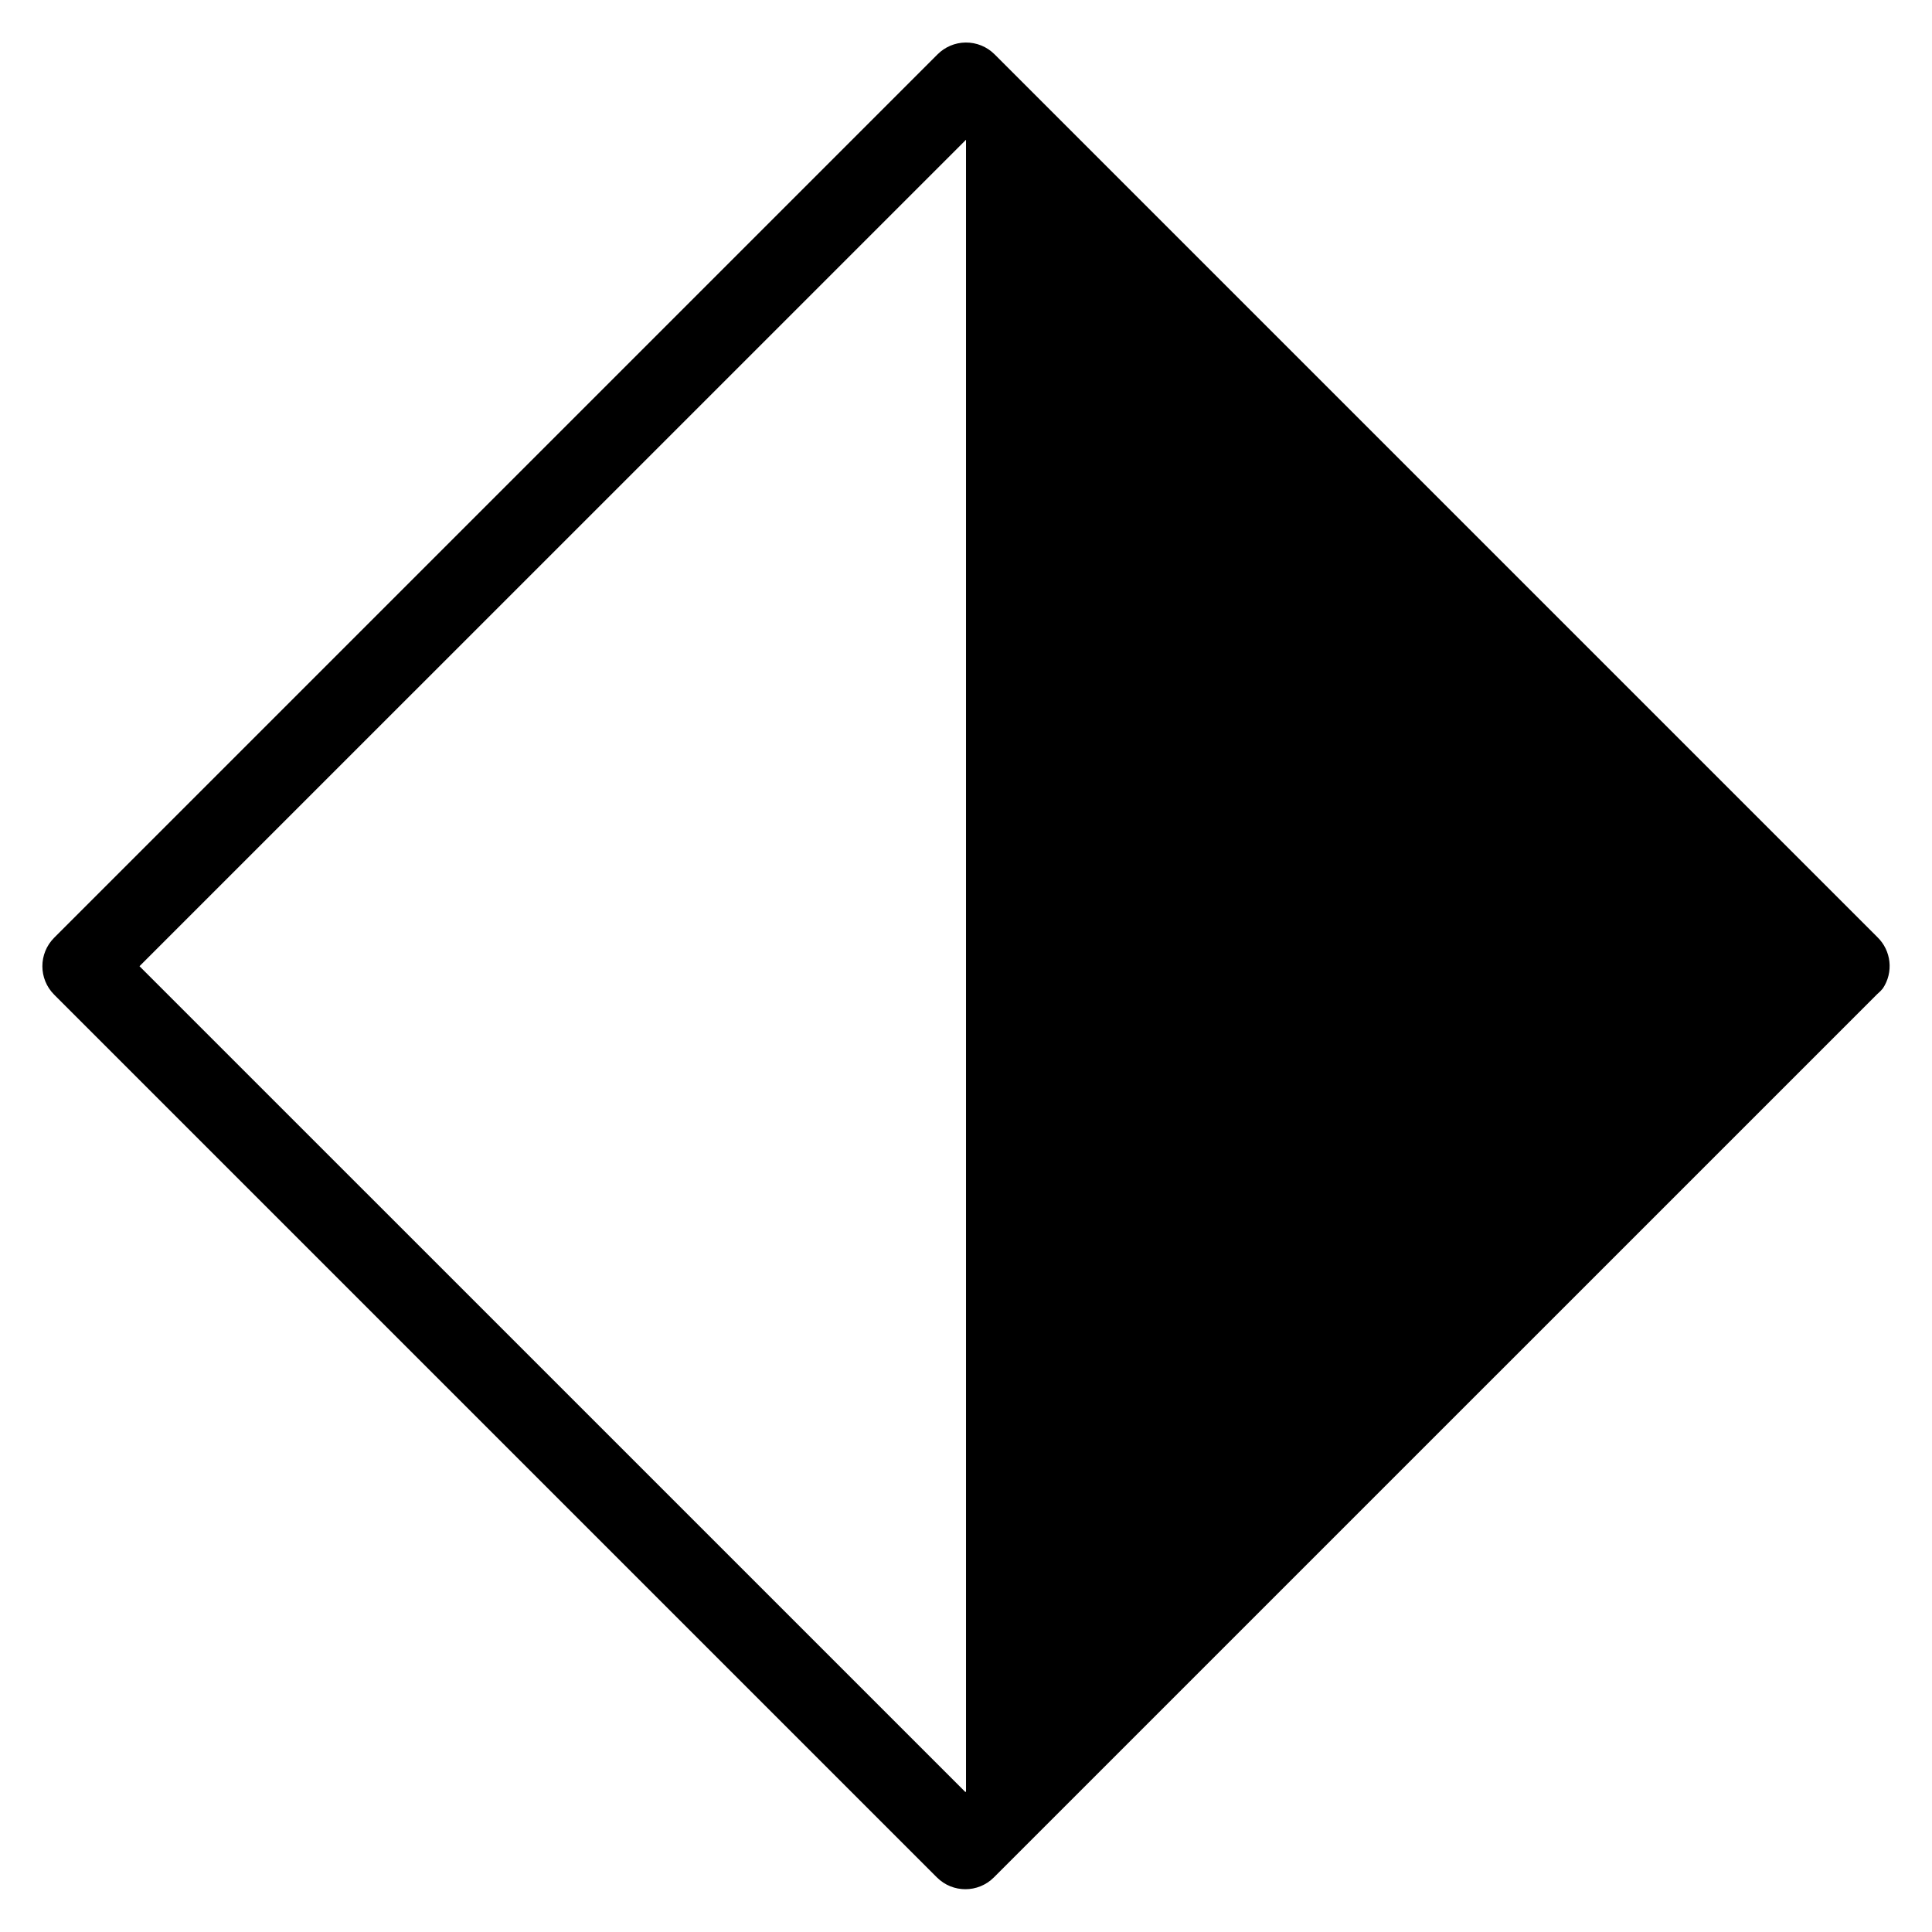
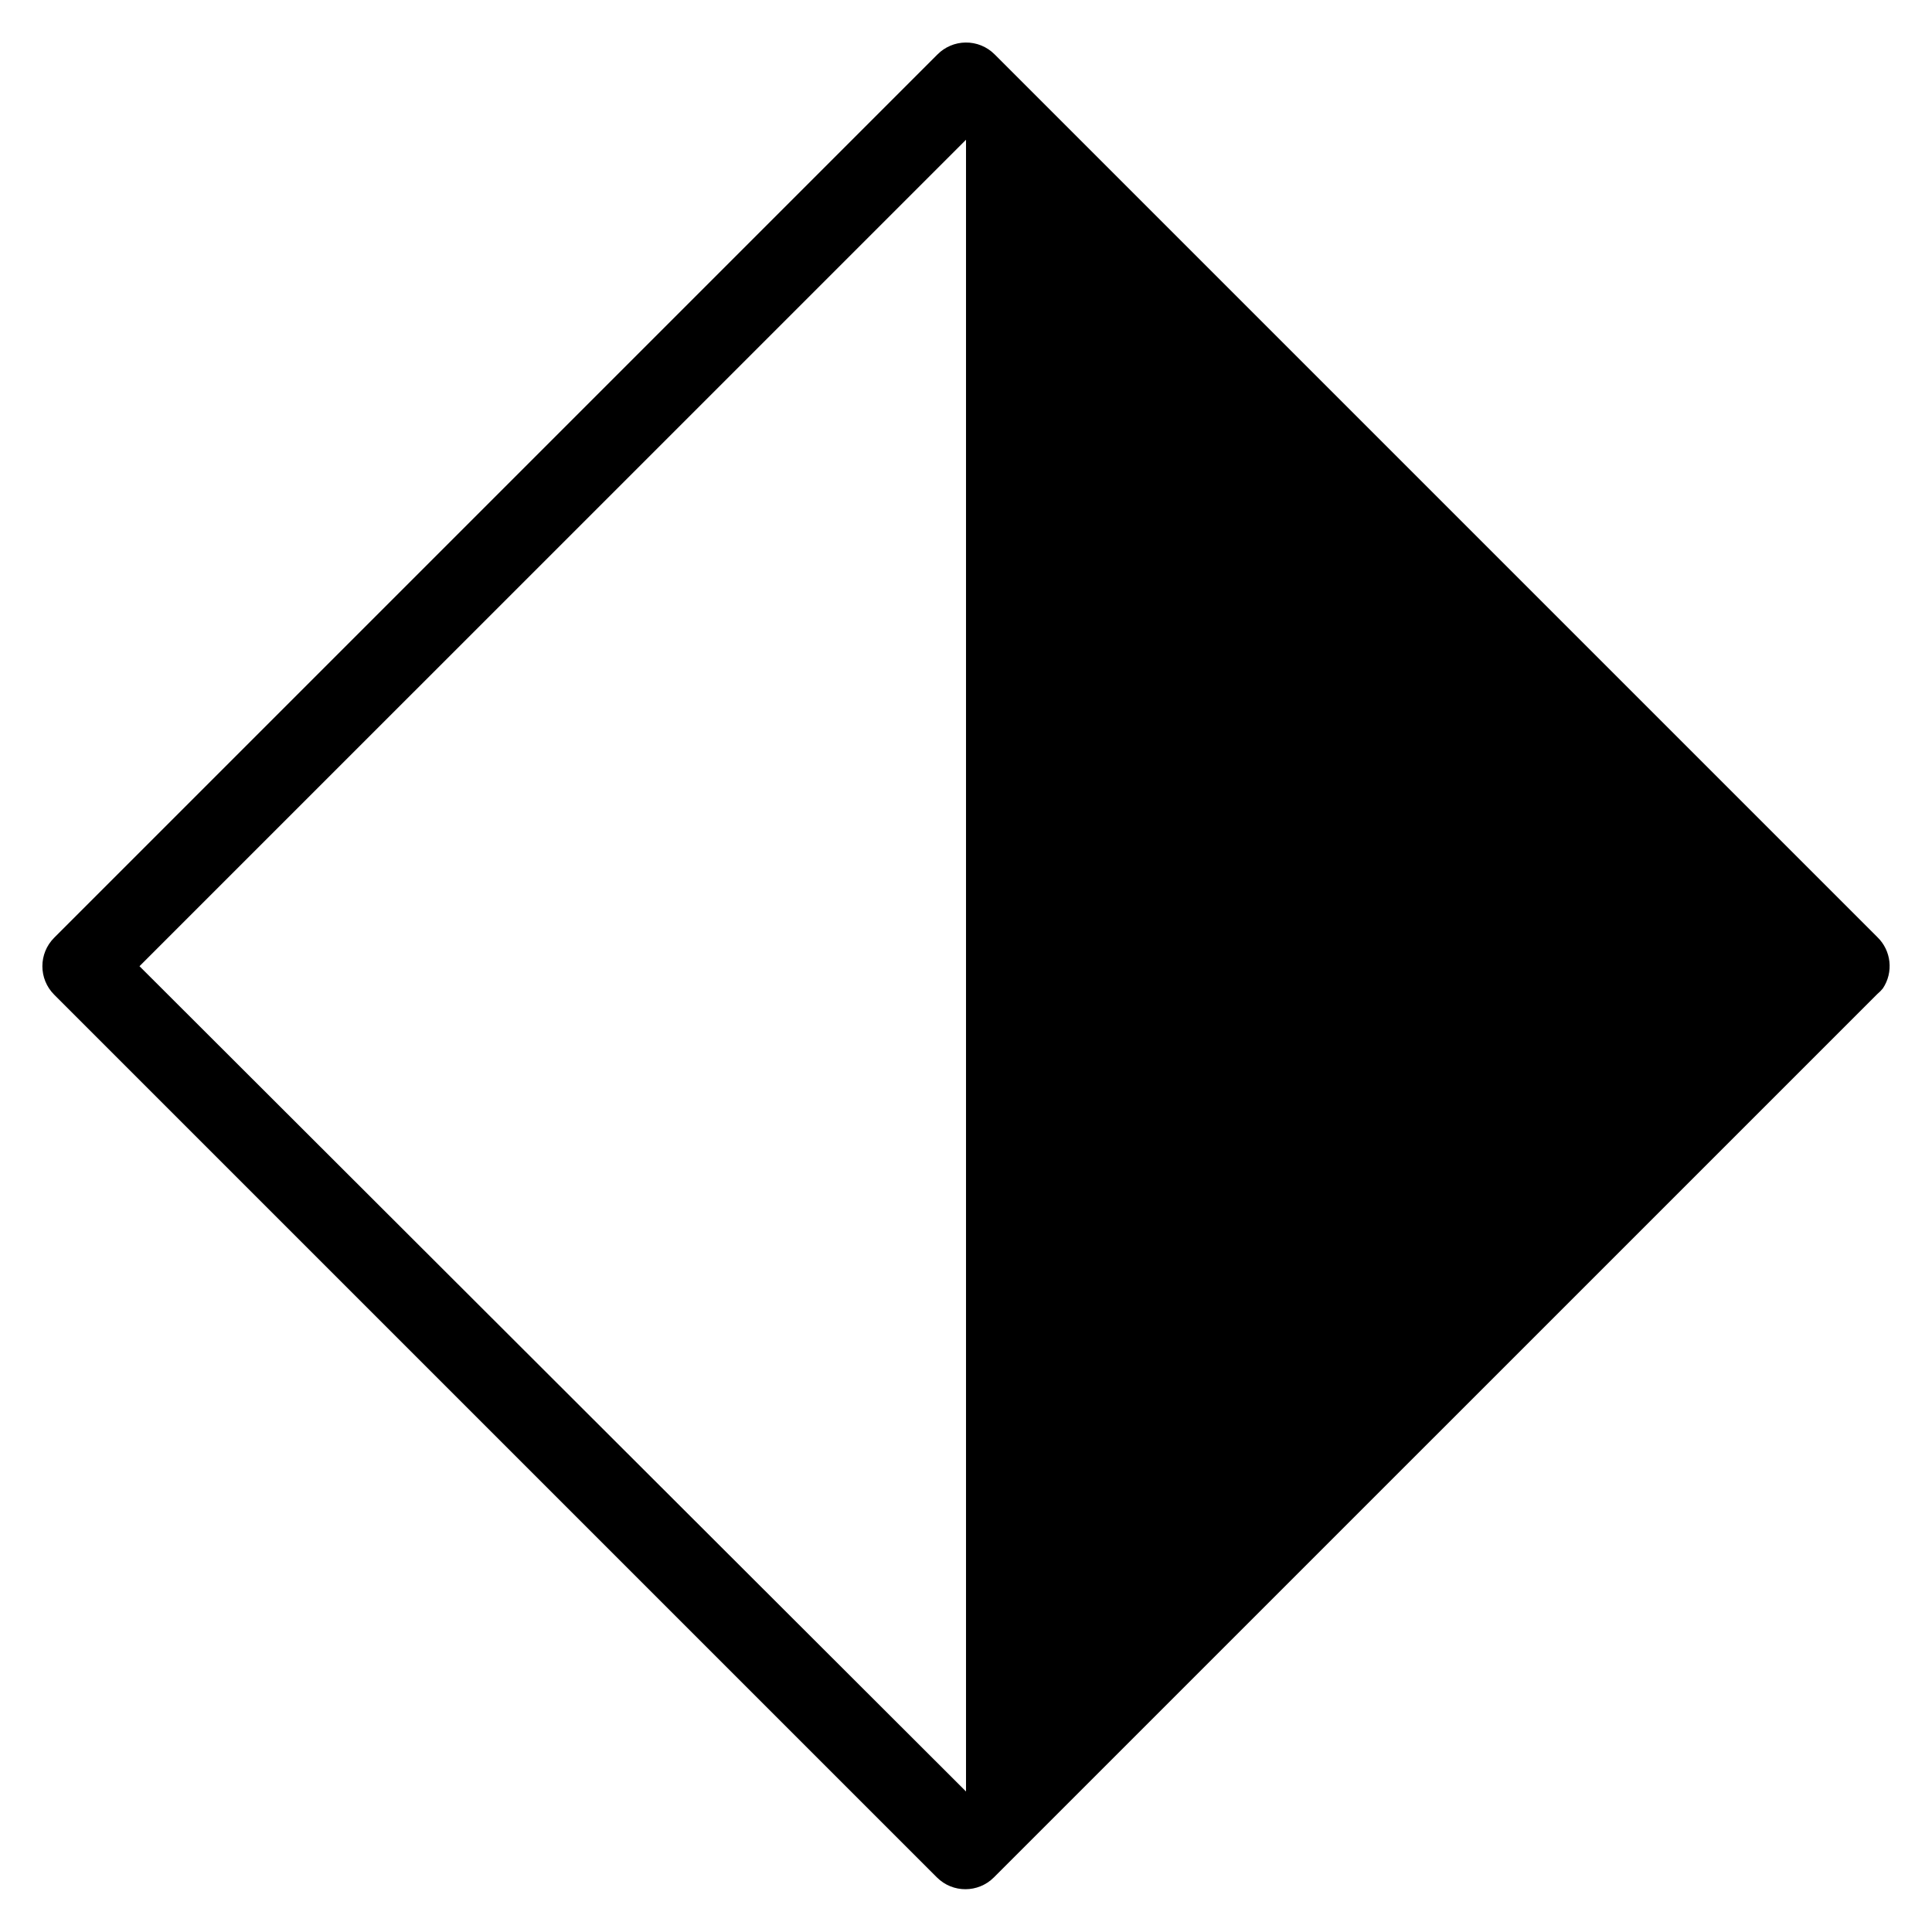
<svg xmlns="http://www.w3.org/2000/svg" width="1000" height="1000" id="svg3288" version="1.1">
  <defs id="defs3290" />
  <g id="layer1" transform="translate(0,-52.36218)">
    <g style="display:inline" id="g7137" transform="matrix(41.66667,0,0,41.66667,-5546.094,-30849.806)">
      <rect style="fill:none;stroke:none" id="rect7070" width="24" height="24" x="133.106" y="741.652" />
      <g transform="matrix(0.3901525,0,0,0.3901525,-507.5634,405.9086)" id="g9705" style="fill:#555753;stroke:#2e3436;stroke-width:1.922;stroke-opacity:1">
-         <path style="font-size:medium;font-style:normal;font-variant:normal;font-weight:normal;font-stretch:normal;text-indent:0;text-align:start;text-decoration:none;line-height:normal;letter-spacing:normal;word-spacing:normal;text-transform:none;direction:ltr;block-progression:tb;writing-mode:lr-tb;text-anchor:start;baseline-shift:baseline;color:#000000;fill:#000000;fill-opacity:1;stroke:none;stroke-width:2.563;marker:none;visibility:visible;display:inline;overflow:visible;enable-background:accumulate;font-family:Sans;-inkscape-font-specification:Sans" d="M 499.75,61 A 19.136,19.136 0 0 0 486.5,66.594 L 66.531,486.562 a 19.136,19.136 0 0 0 0,27.062 L 486.188,933.281 a 19.136,19.136 0 0 0 27.031,0 l 420,-419.969 a 19.136,19.136 0 0 0 2.625,-2.656 19.136,19.136 0 0 0 -2.625,-24.406 L 513.562,66.594 A 19.136,19.136 0 0 0 499.75,61 z m 0.25,46.219 0,785.188 -0.281,0.281 L 107.094,500.094 500,107.219 z" transform="matrix(0.06697808,0,0,0.06697808,1639.369,857.8123)" id="rect6584" />
+         <path id="rect6584" transform="matrix(0.06151441,0,0,0.06151441,1642.101,860.5441)" style="color:#000000;font-style:normal;font-variant:normal;font-weight:normal;font-stretch:normal;font-size:medium;line-height:normal;font-family:Sans;-inkscape-font-specification:Sans;text-indent:0;text-align:start;text-decoration:none;text-decoration-line:none;letter-spacing:normal;word-spacing:normal;text-transform:none;direction:ltr;block-progression:tb;writing-mode:lr-tb;baseline-shift:baseline;text-anchor:start;display:inline;overflow:visible;visibility:visible;fill:#000000;fill-opacity:1;stroke:none;stroke-width:2.563;marker:none;enable-background:accumulate" d="m 499.729,22.008 c -5.418,0.077 -10.594,2.262 -14.428,6.092 L 28.031,485.369 c -8.137,8.137 -8.137,21.33 0,29.467 l 456.93,456.93 c 8.133,8.114 21.299,8.114 29.432,0 L 971.697,514.494 c 1.044,-0.868 2.001,-1.836 2.857,-2.891 5.603,-8.383 4.399,-19.574 -2.857,-26.574 L 514.768,28.1 c -3.984,-3.979 -9.409,-6.177 -15.039,-6.092 z M 500,72.332 500,927.26 72.195,500.102 Z" />
      </g>
-       <rect y="744.052" x="135.506" height="19.2" width="19.2" id="rect2987" style="fill:none;stroke:none" />
-       <rect style="fill:none;stroke:none" id="rect2989" width="21.6" height="21.6" x="134.306" y="742.852" />
    </g>
  </g>
</svg>
